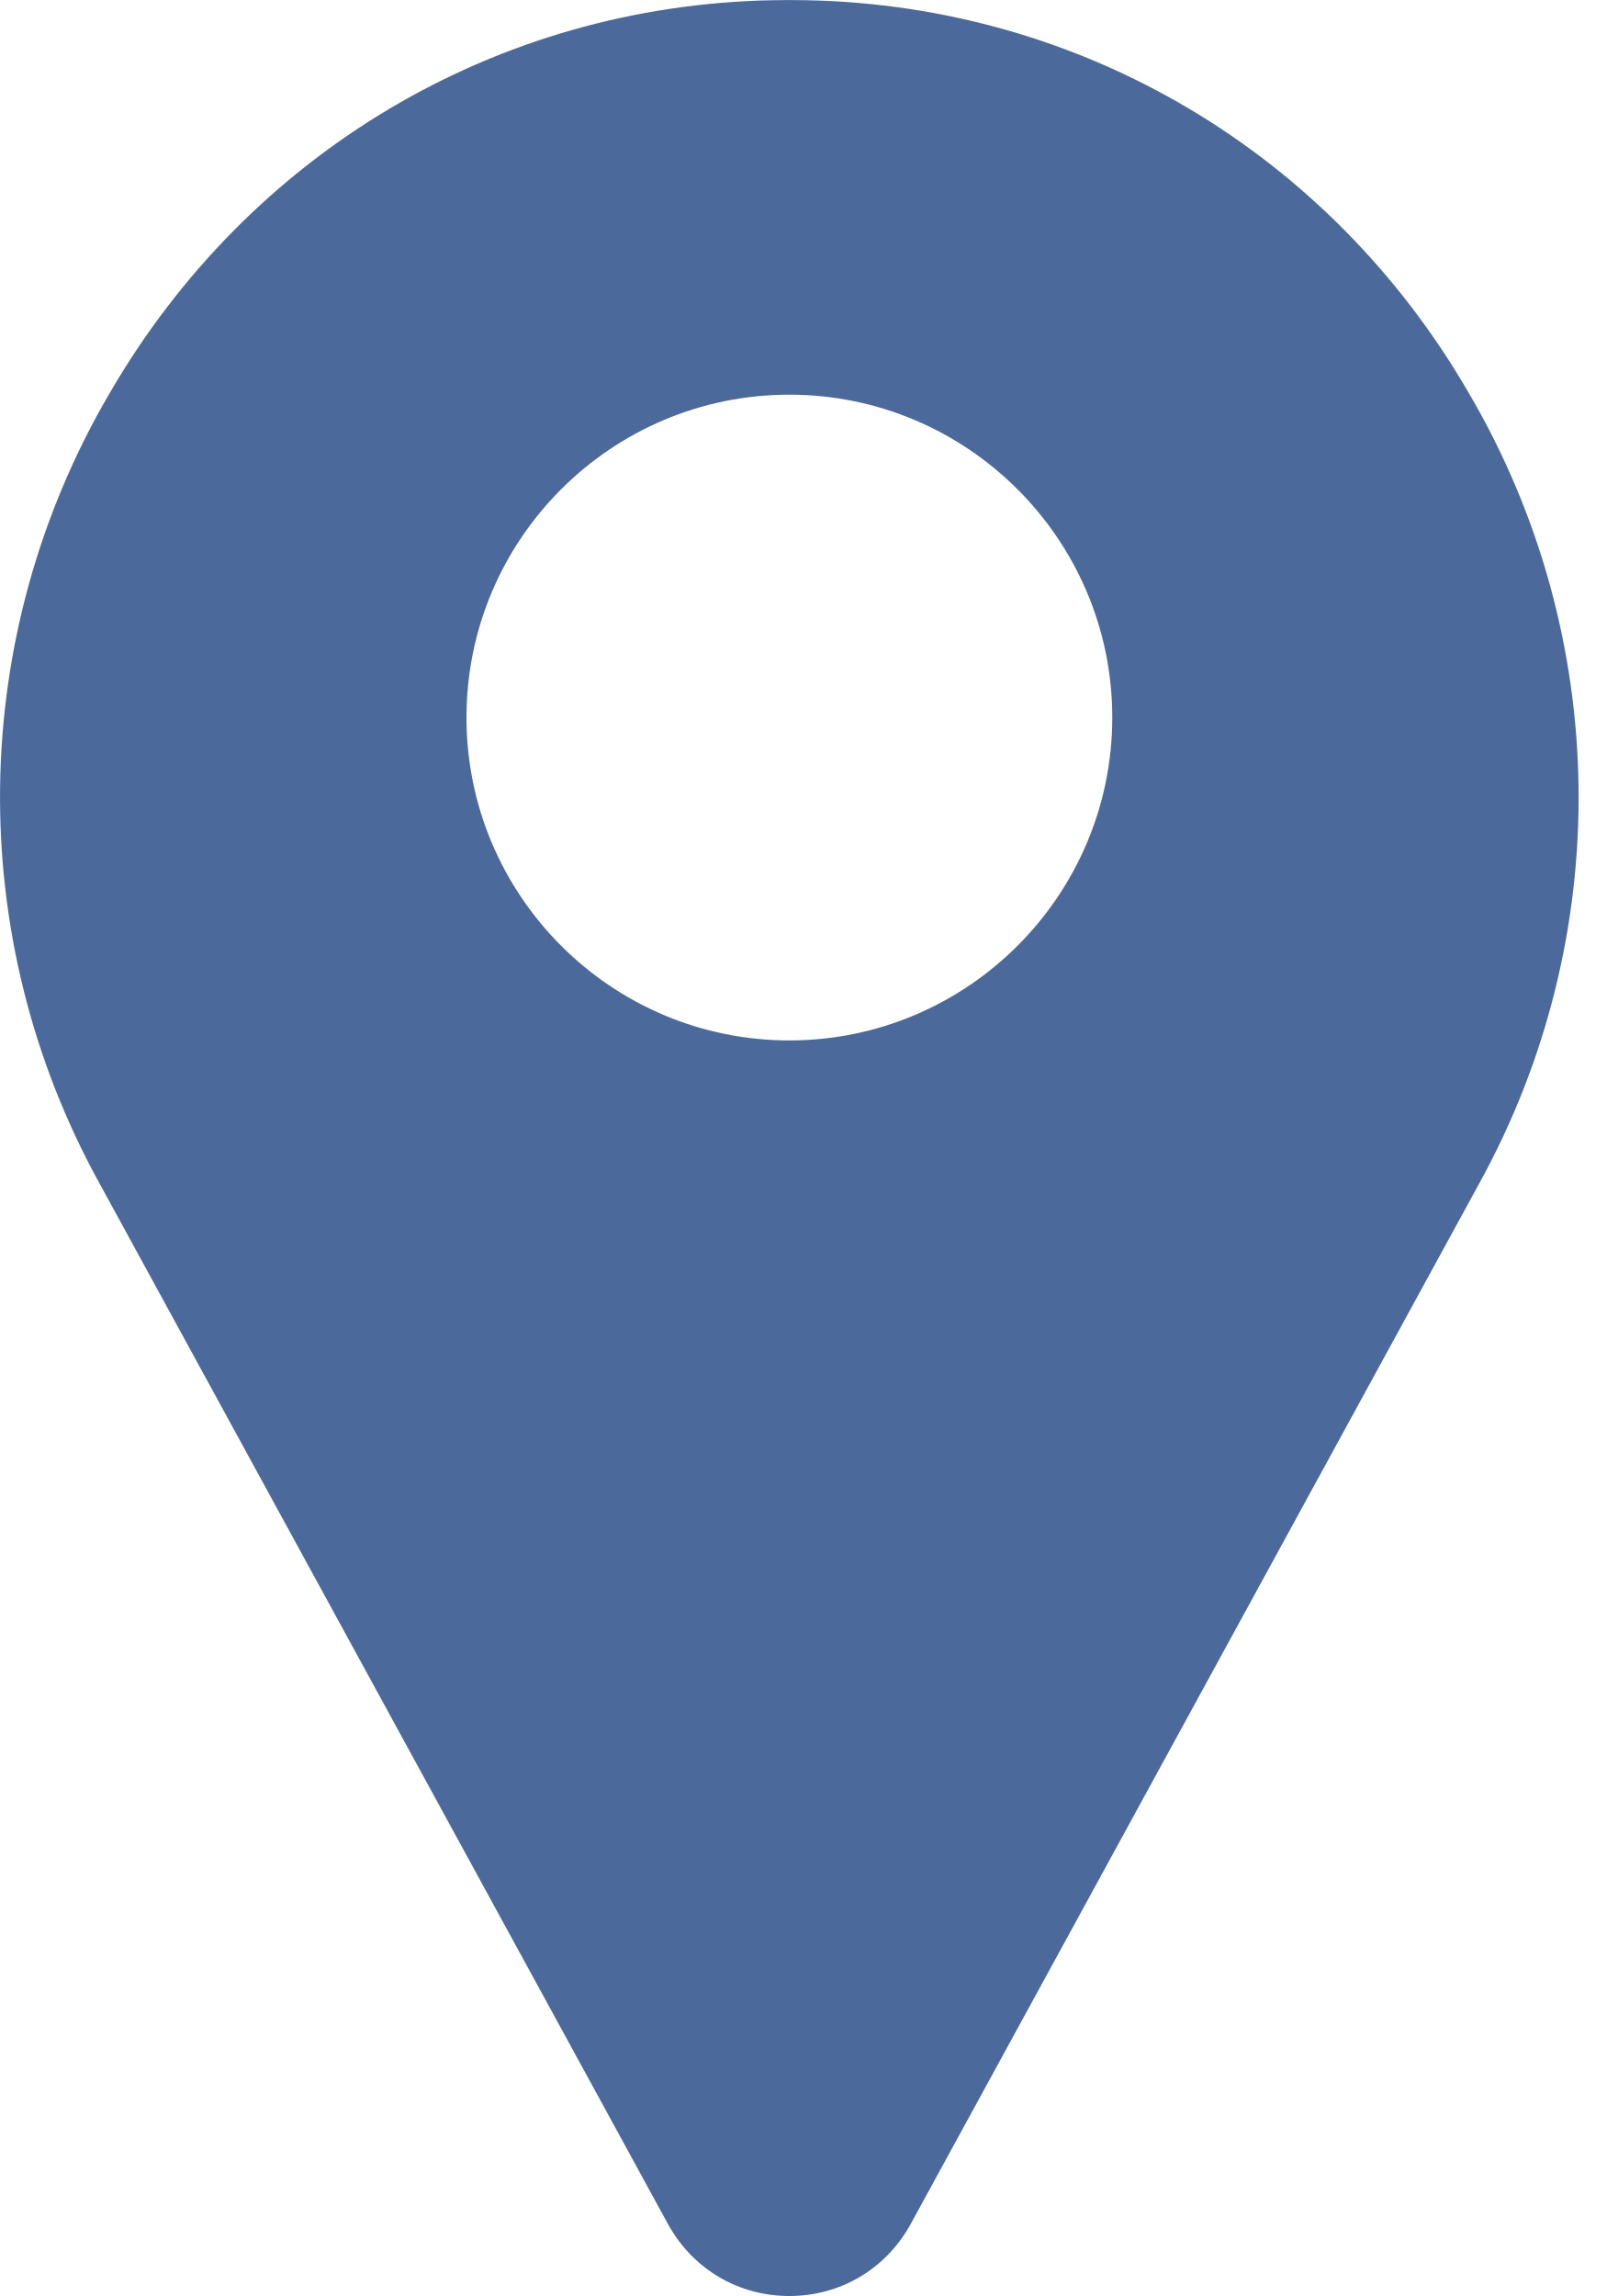
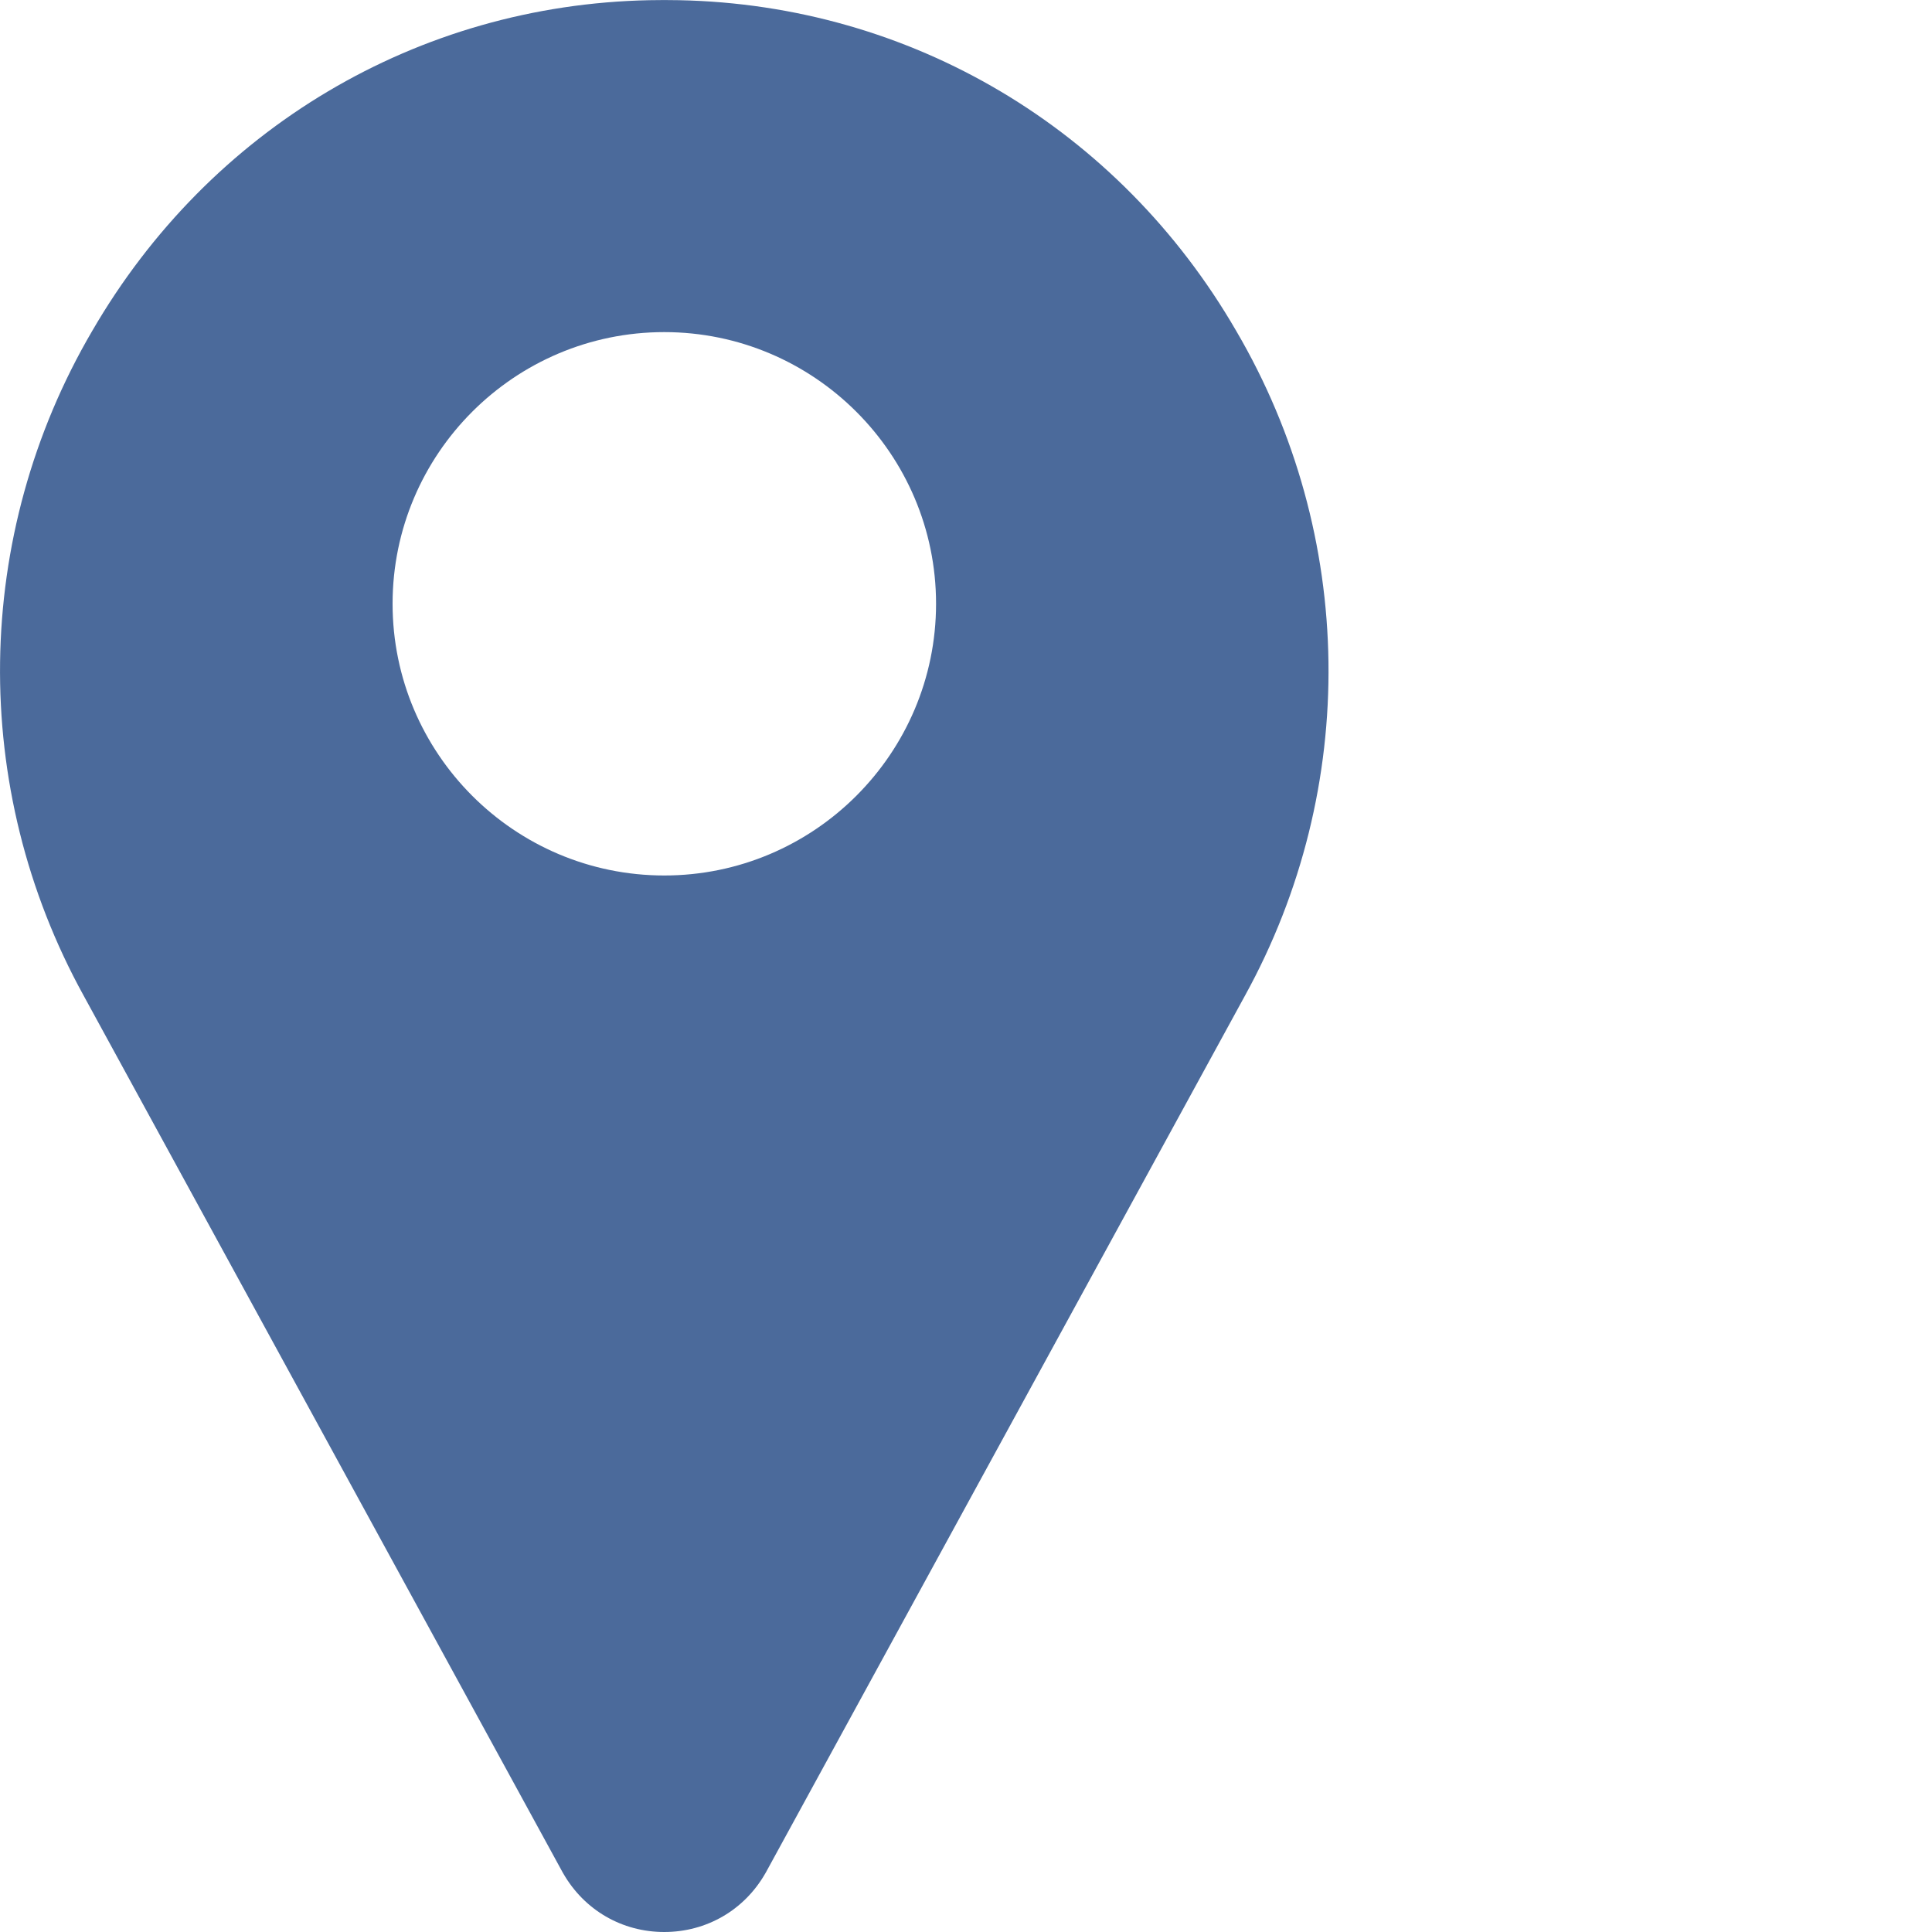
- <svg xmlns="http://www.w3.org/2000/svg" height="20" width="14">
+ <svg xmlns="http://www.w3.org/2000/svg" height="20" width="20">
  <path d="M12.797 3.425C11.584 1.33 9.427.05 7.03.002a7.483 7.483 0 00-.308 0C4.325.05 2.17 1.33.955 3.425a6.963 6.963 0 00-.09 6.88l4.959 9.077.007.012c.218.38.609.606 1.045.606.437 0 .828-.226 1.046-.606l.007-.012 4.96-9.077a6.963 6.963 0 00-.092-6.88zm-5.92 5.638c-1.552 0-2.813-1.262-2.813-2.813s1.261-2.812 2.812-2.812S9.69 4.699 9.69 6.25 8.427 9.063 6.876 9.063z" fill="#4b6a9b" />
</svg>
